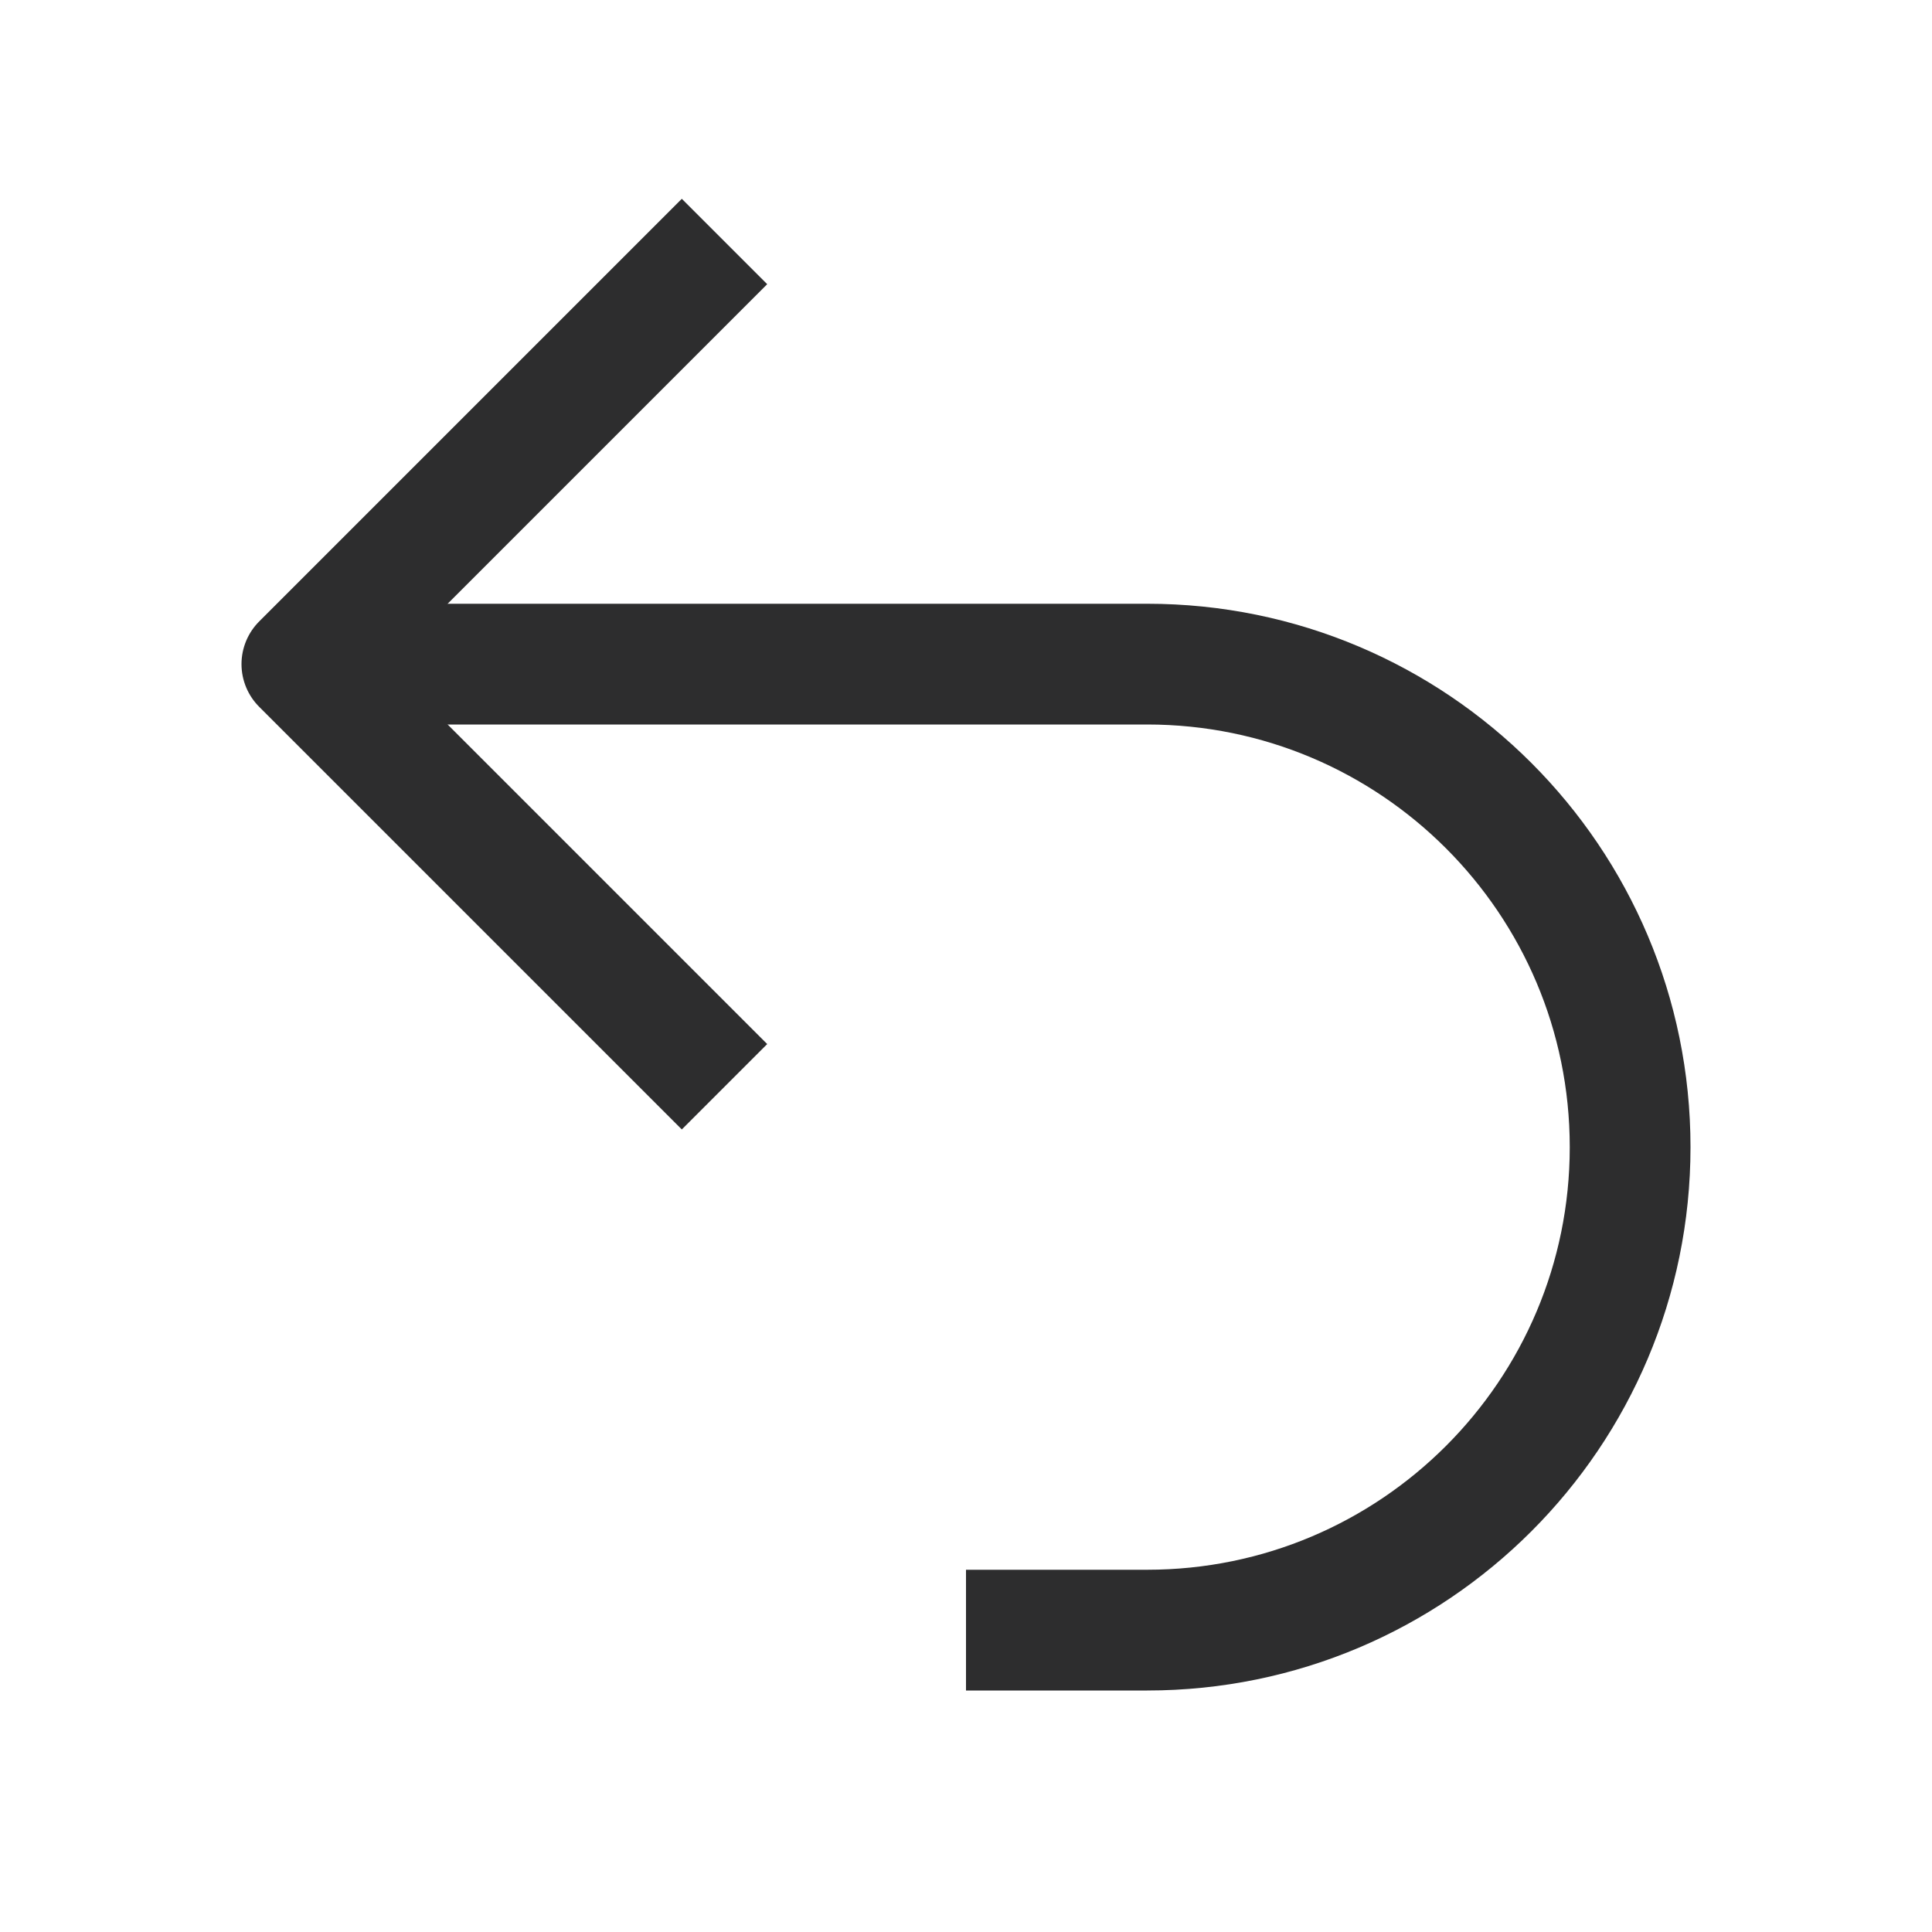
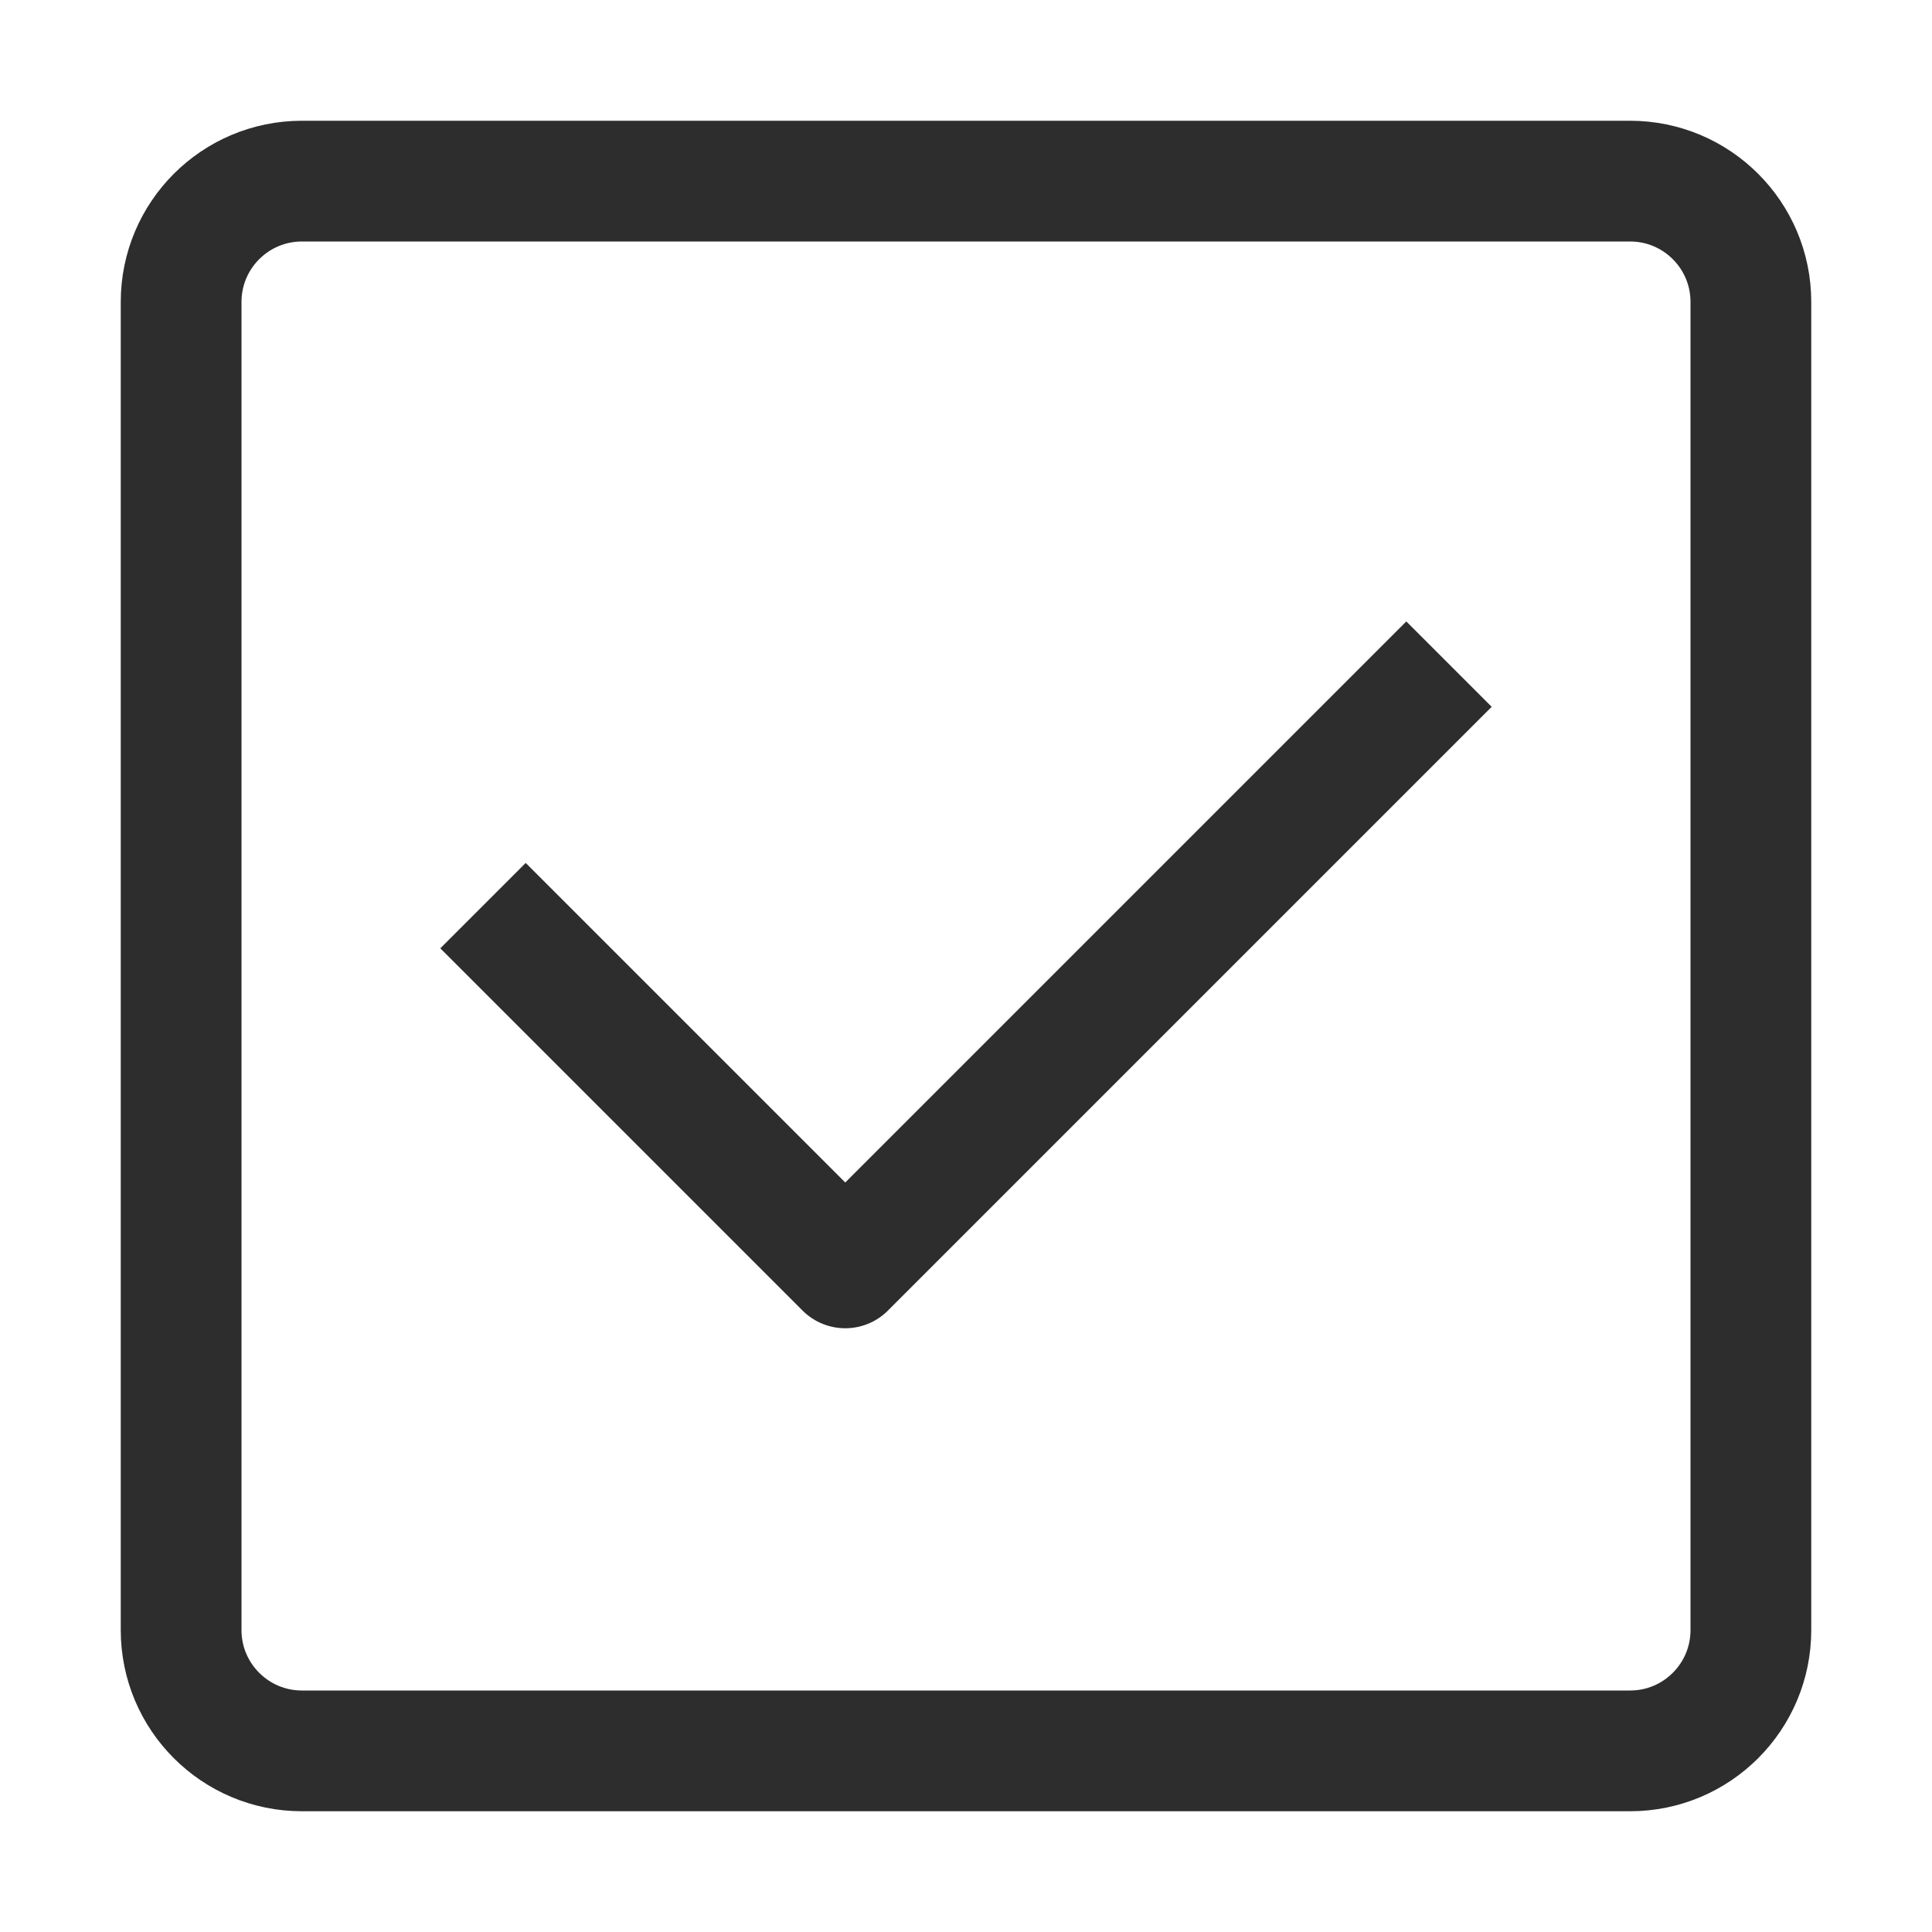
<svg xmlns="http://www.w3.org/2000/svg" width="16" height="16" viewBox="0 0 16 16" fill="none">
-   <path d="M6 2L2.5 5.5L6 9" stroke="#2D2D2E" stroke-linejoin="round" />
-   <path d="M3 5.5H9.5C11.709 5.5 13.5 7.291 13.5 9.5V9.5C13.5 11.709 11.709 13.5 9.5 13.5H8" stroke="#2D2D2E" />
+   <path d="M1.5 2.5C1.5 1.948 1.948 1.5 2.5 1.5H13.5C14.052 1.5 14.5 1.948 14.5 2.5V13.5C14.5 14.052 14.052 14.5 13.5 14.5H2.5C1.948 14.5 1.5 14.052 1.5 13.5V2.5Z" stroke="#2D2D2E" />
+   <path d="M4 7.5L7 10.5L12 5.5" stroke="#2D2D2E" stroke-linejoin="round" />
</svg>
